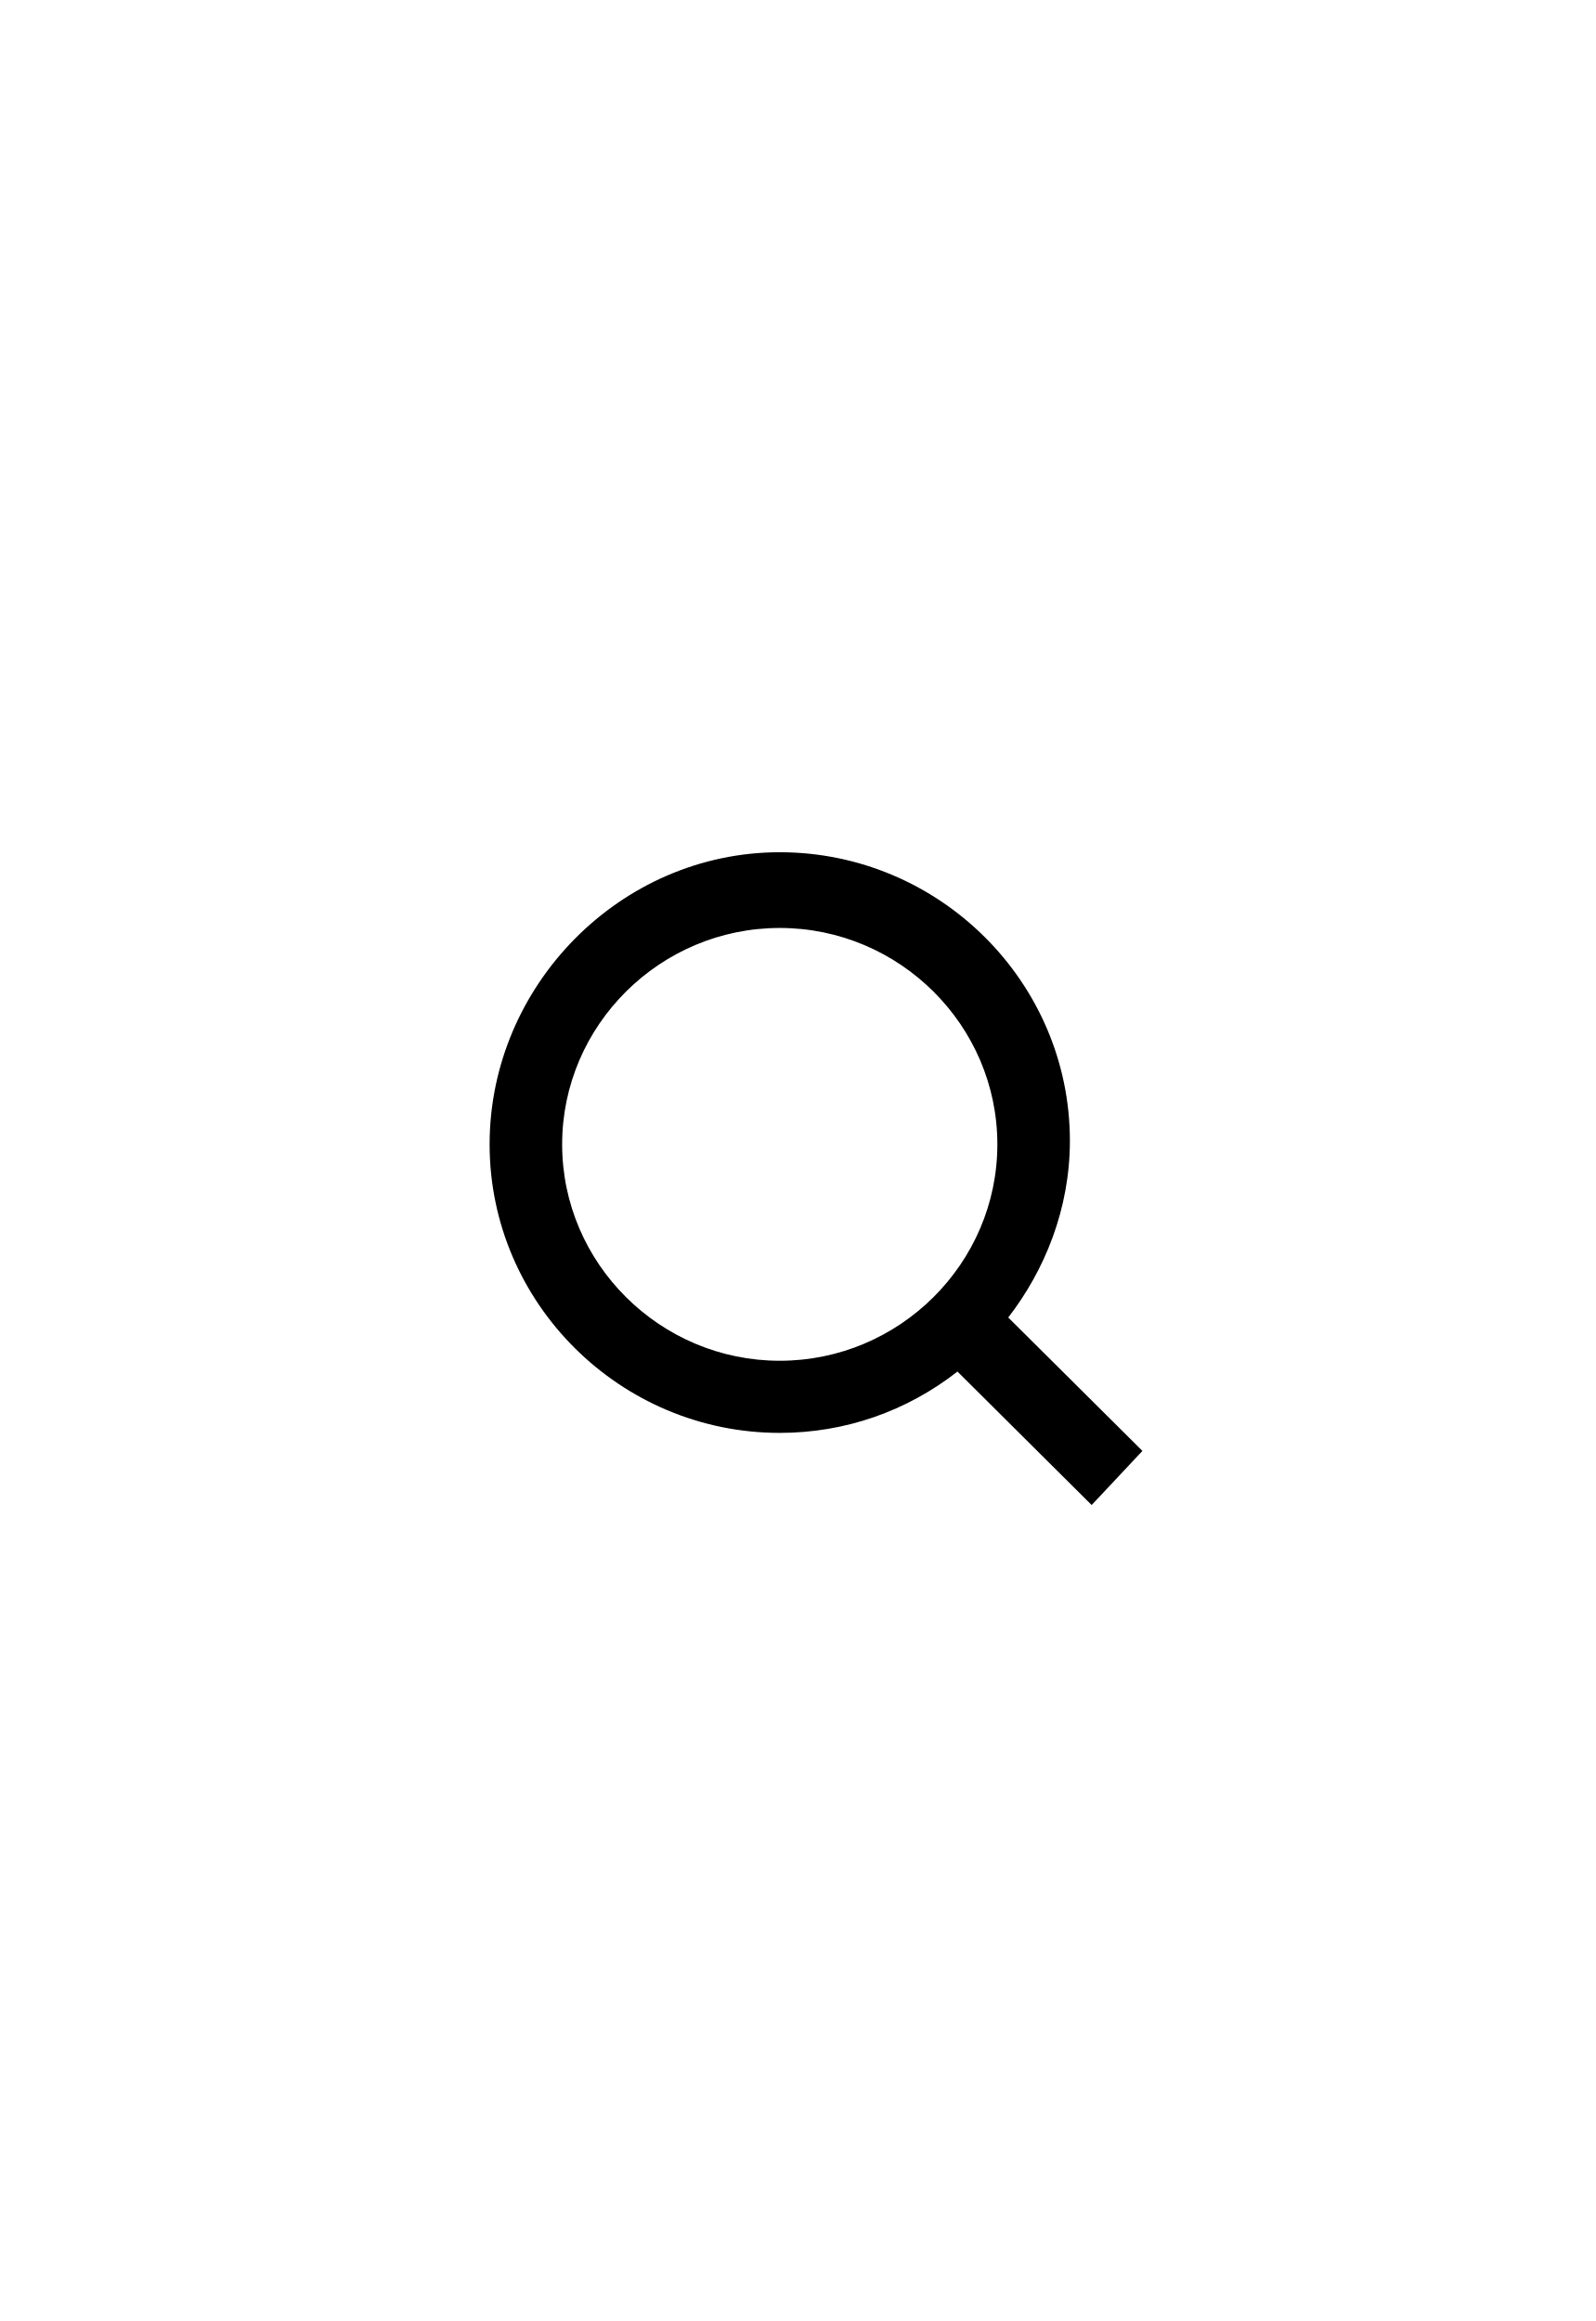
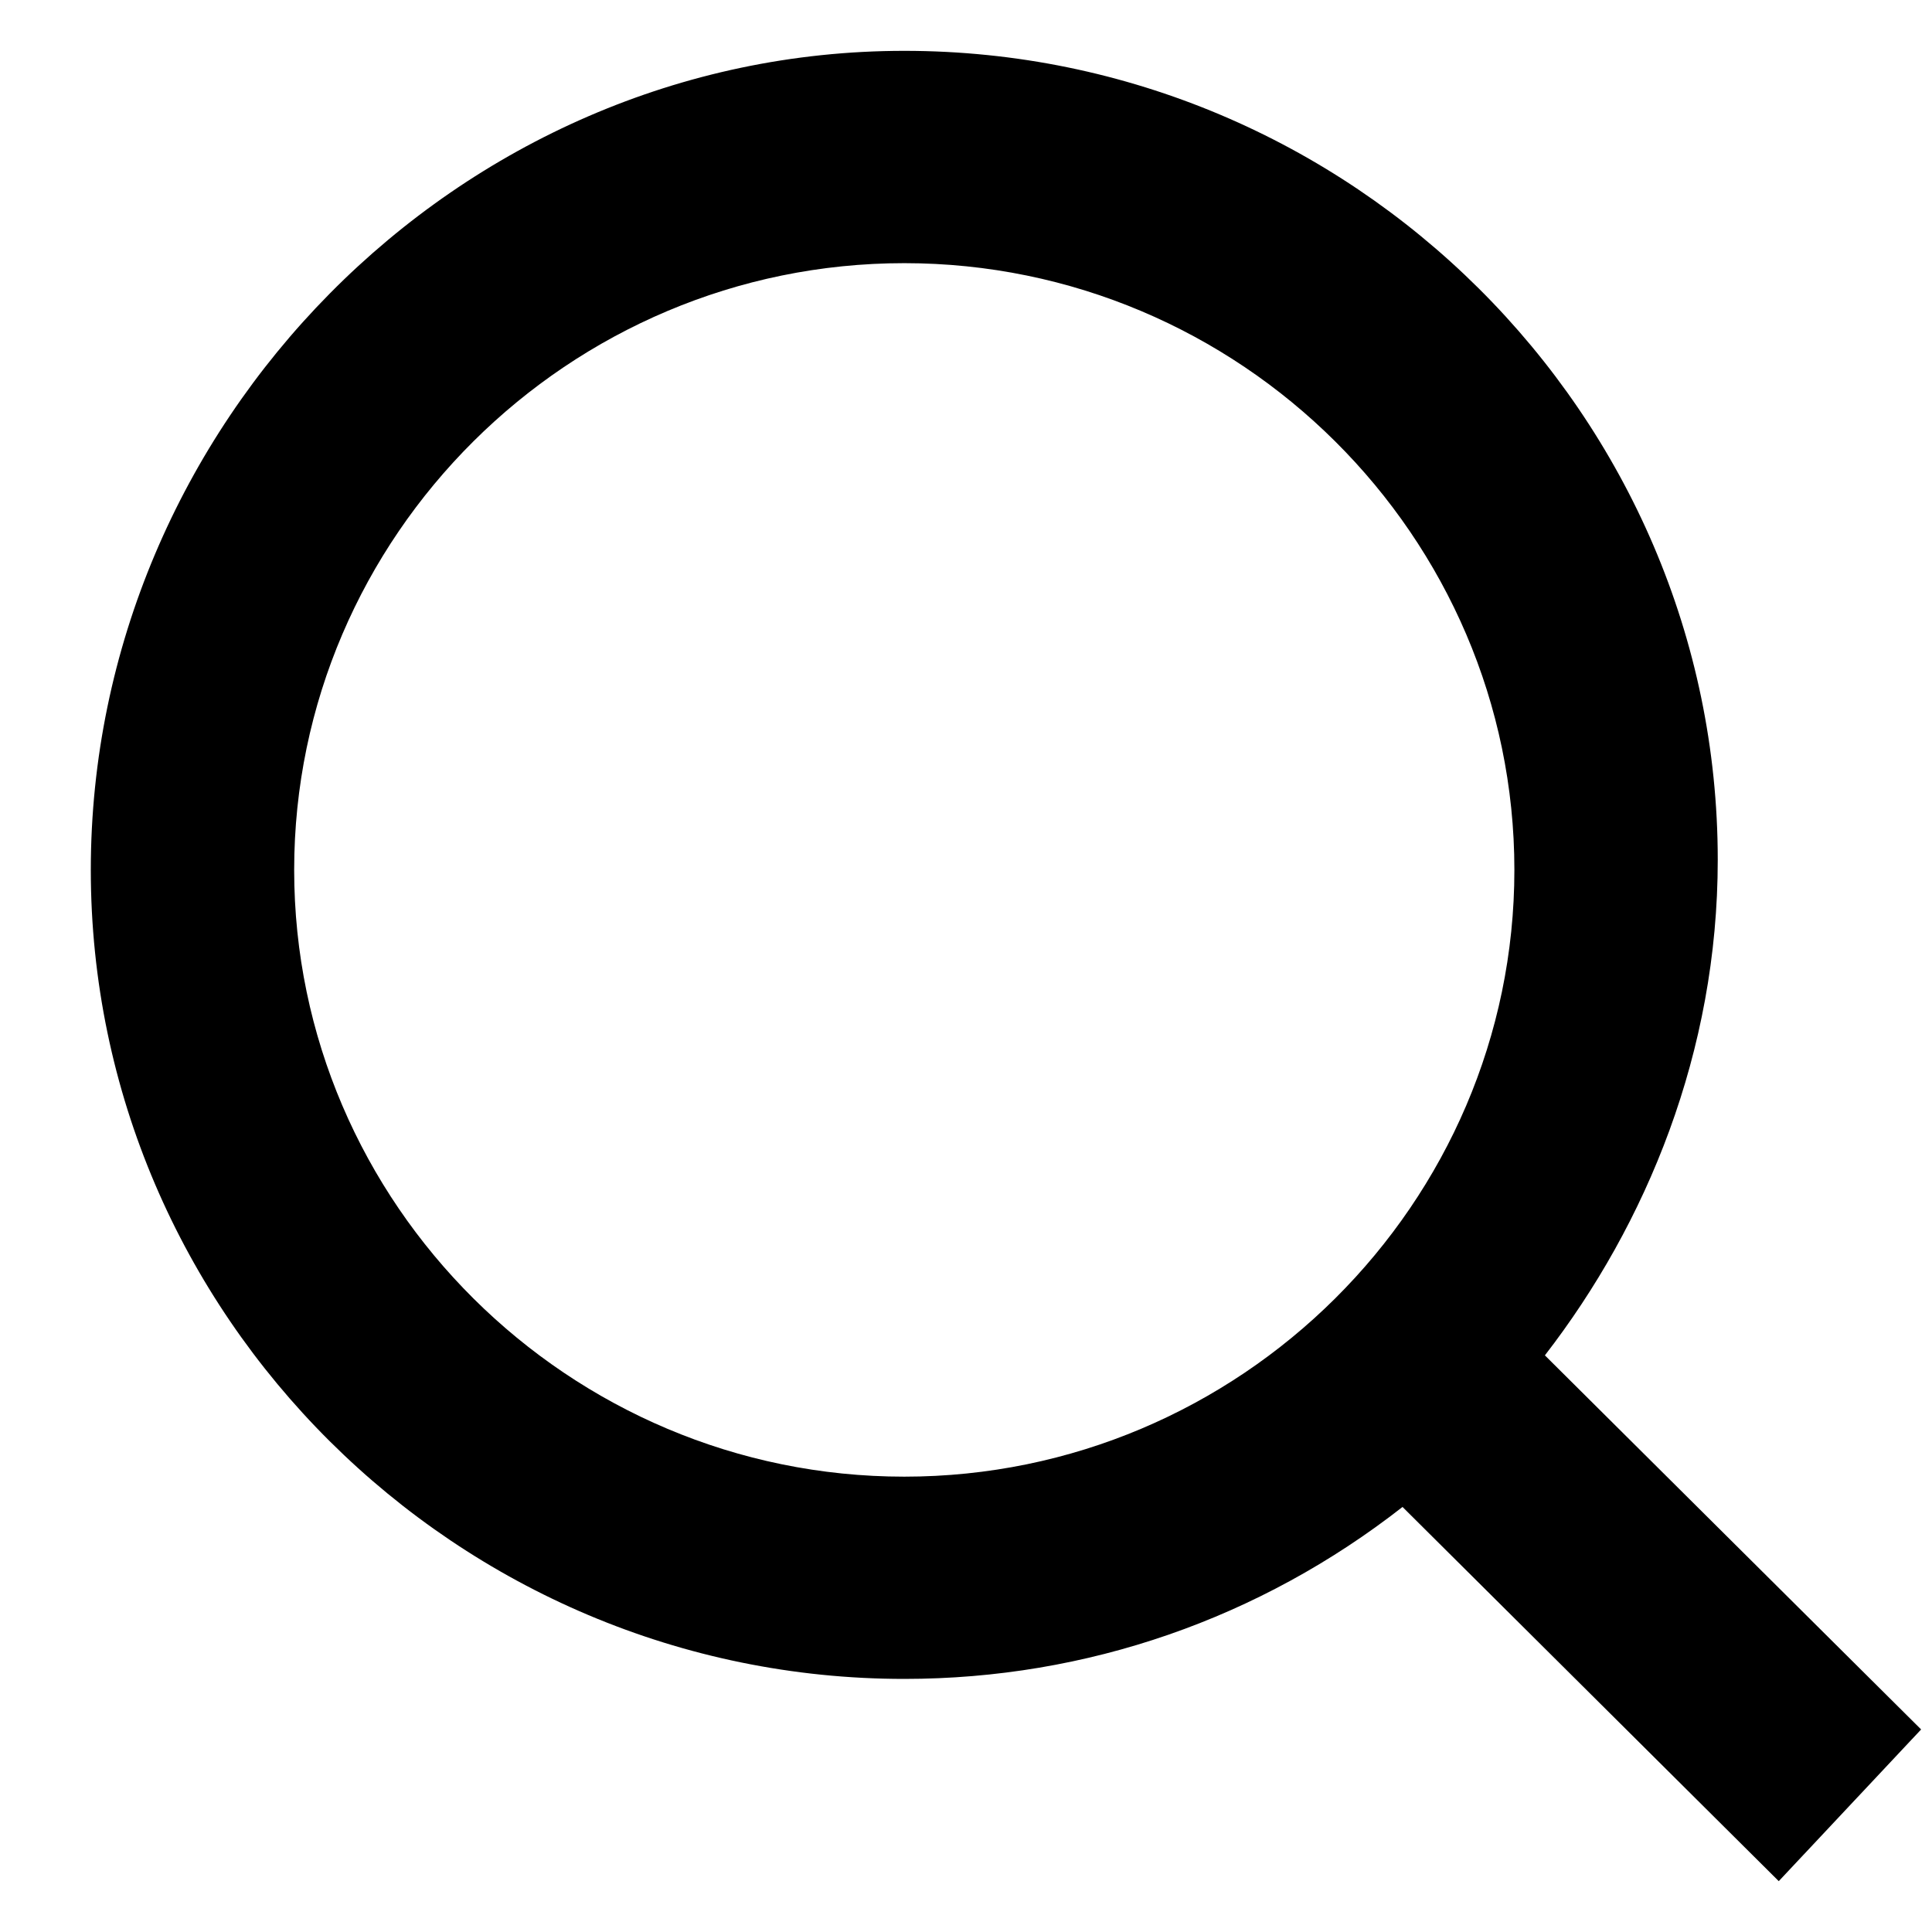
- <svg xmlns="http://www.w3.org/2000/svg" width="44" height="64" viewBox="0 0 44 64" fill="none">
-   <path d="M31.5 40.008L27.8 36.329C28.8 35.036 29.5 33.345 29.5 31.456C29.5 27.08 25.9 23.5 21.5 23.5C17.1 23.5 13.5 27.18 13.5 31.555C13.5 35.931 17.1 39.511 21.5 39.511C23.3 39.511 25 38.914 26.4 37.82L30.1 41.5L31.5 40.008ZM21.5 37.522C18.2 37.522 15.5 34.837 15.5 31.555C15.5 28.273 18.2 25.588 21.5 25.588C24.8 25.588 27.5 28.273 27.5 31.555C27.5 34.837 24.8 37.522 21.5 37.522Z" fill="black" />
+ <svg xmlns="http://www.w3.org/2000/svg" width="19" height="19" viewBox="0 0 19 19" fill="none">
+   <path d="M18.893 17.008L15.193 13.329C16.193 12.036 16.893 10.345 16.893 8.456C16.893 4.08 13.293 0.5 8.893 0.5C4.493 0.5 0.893 4.18 0.893 8.555C0.893 12.931 4.493 16.511 8.893 16.511C10.693 16.511 12.393 15.914 13.793 14.82L17.493 18.5L18.893 17.008ZM8.893 14.522C5.593 14.522 2.893 11.837 2.893 8.555C2.893 5.273 5.593 2.588 8.893 2.588C12.193 2.588 14.893 5.273 14.893 8.555C14.893 11.837 12.193 14.522 8.893 14.522Z" fill="black" />
</svg>
